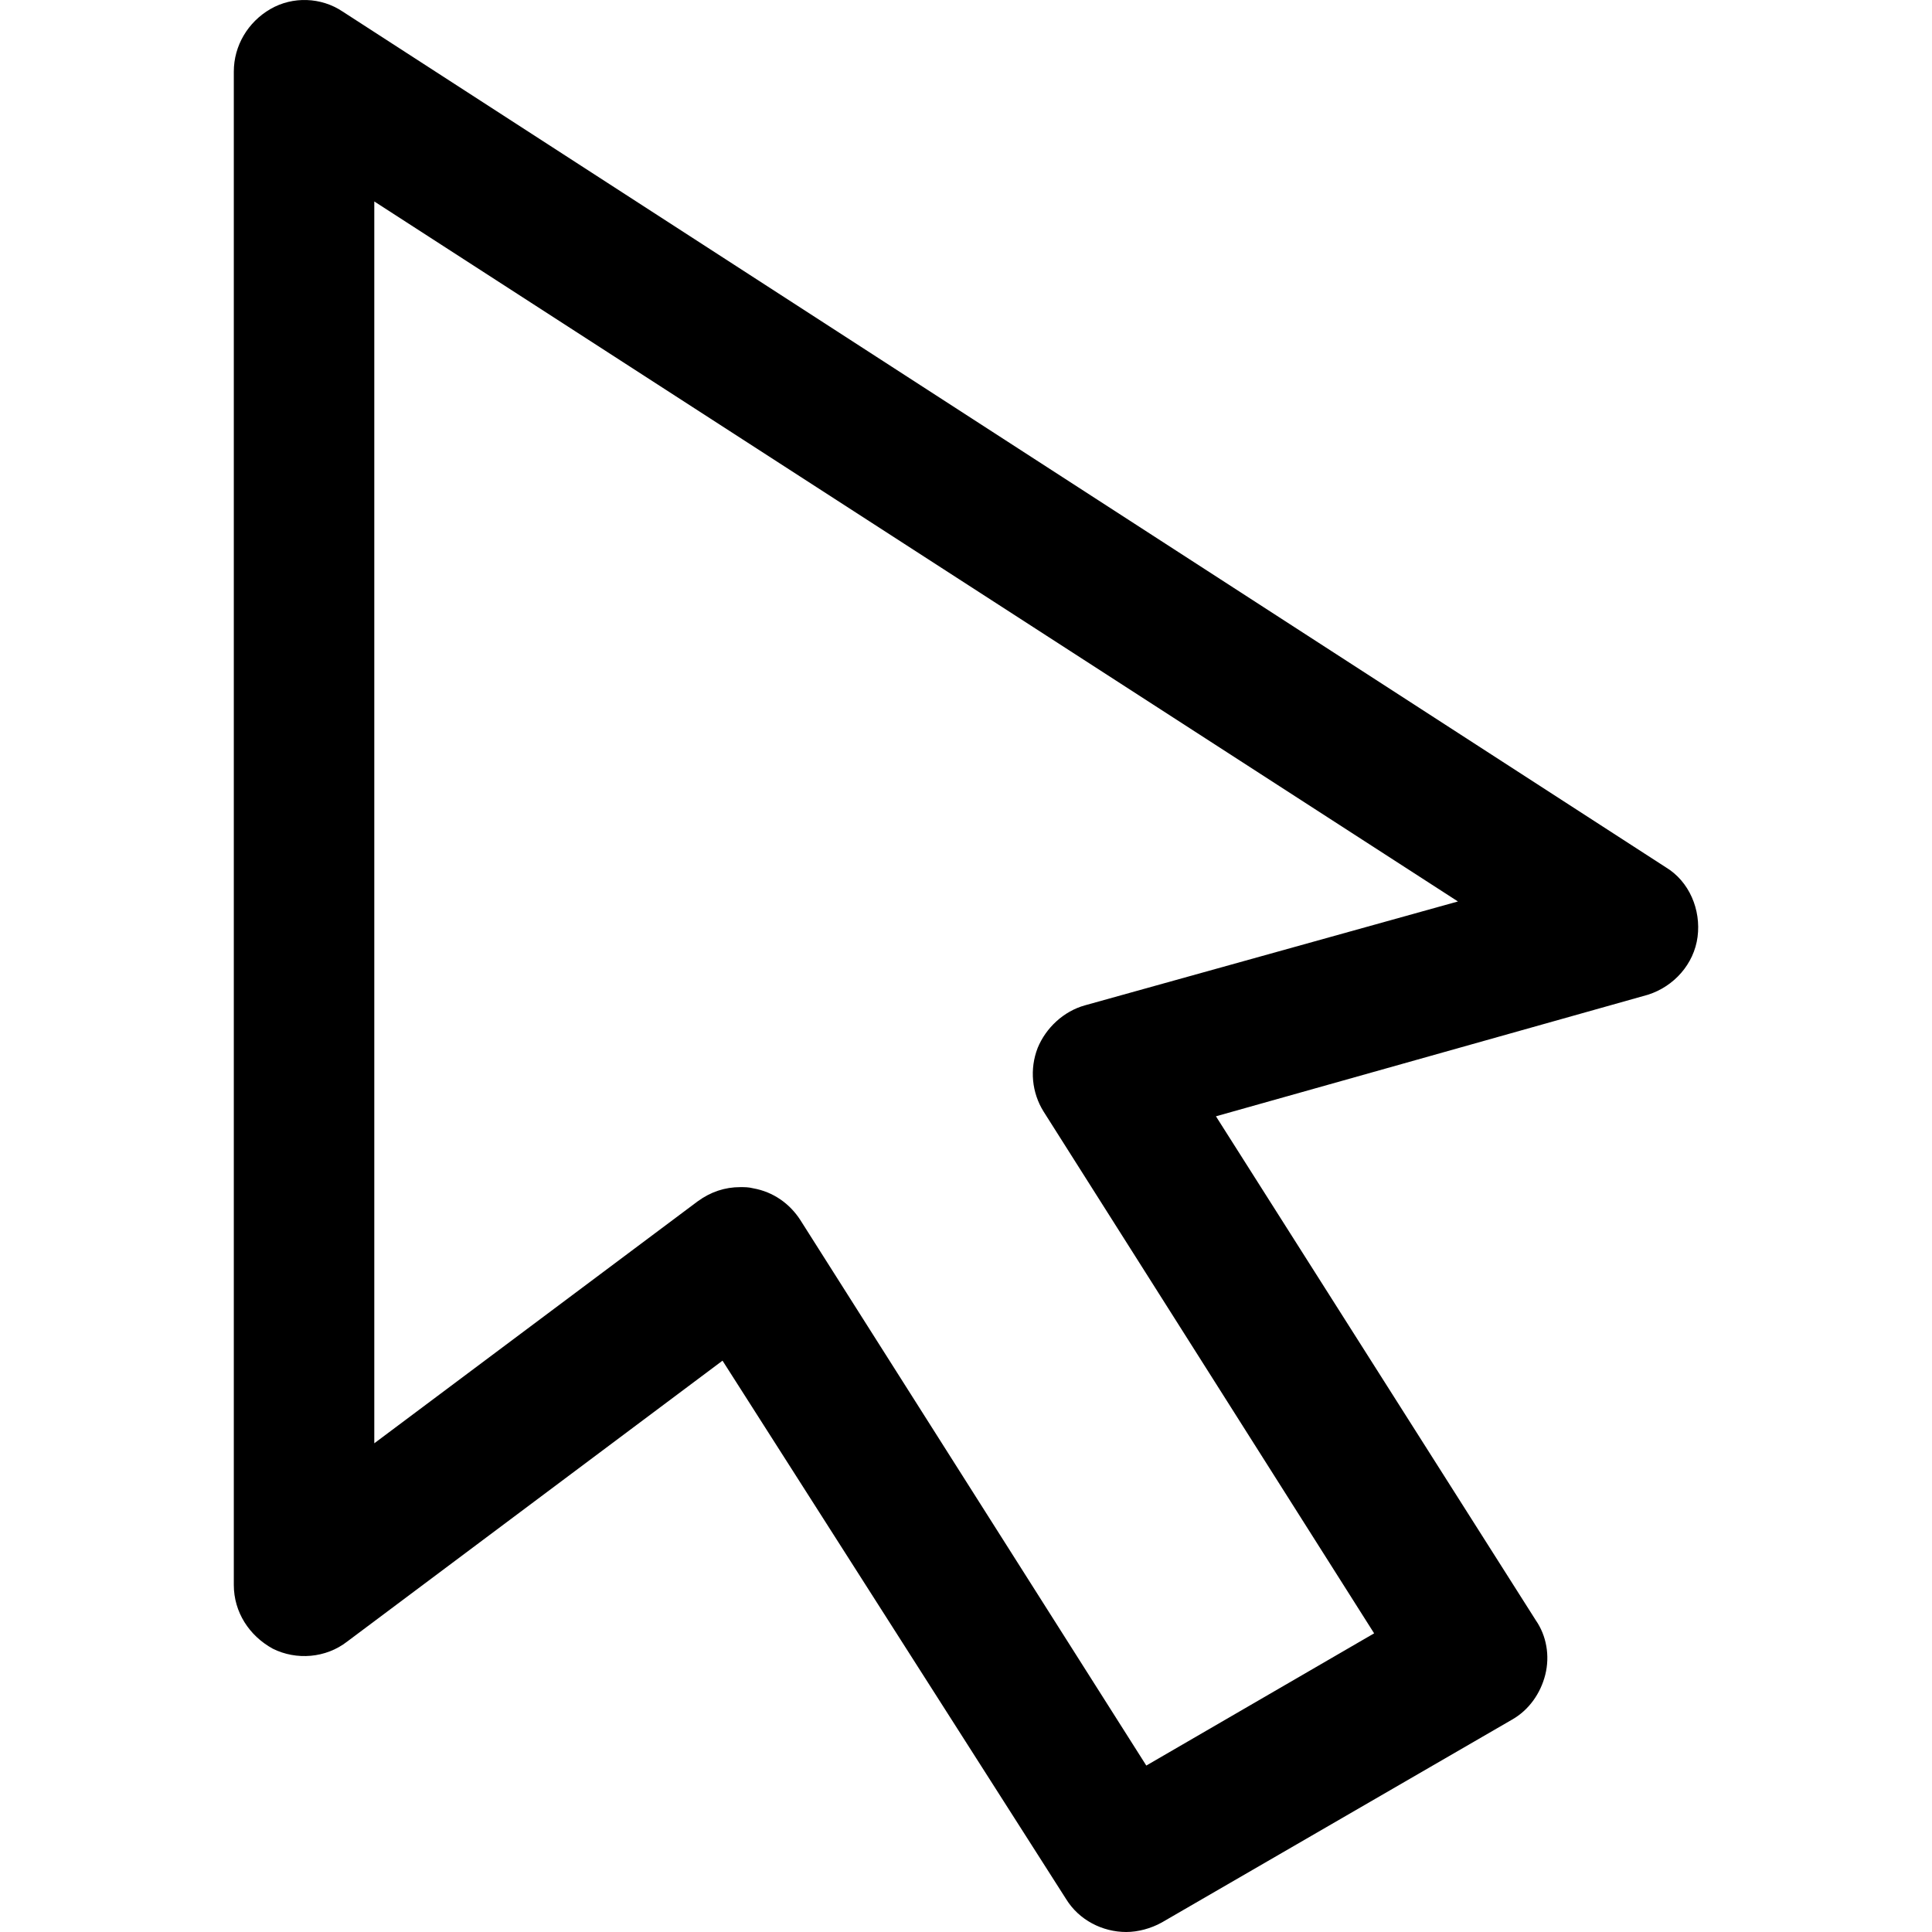
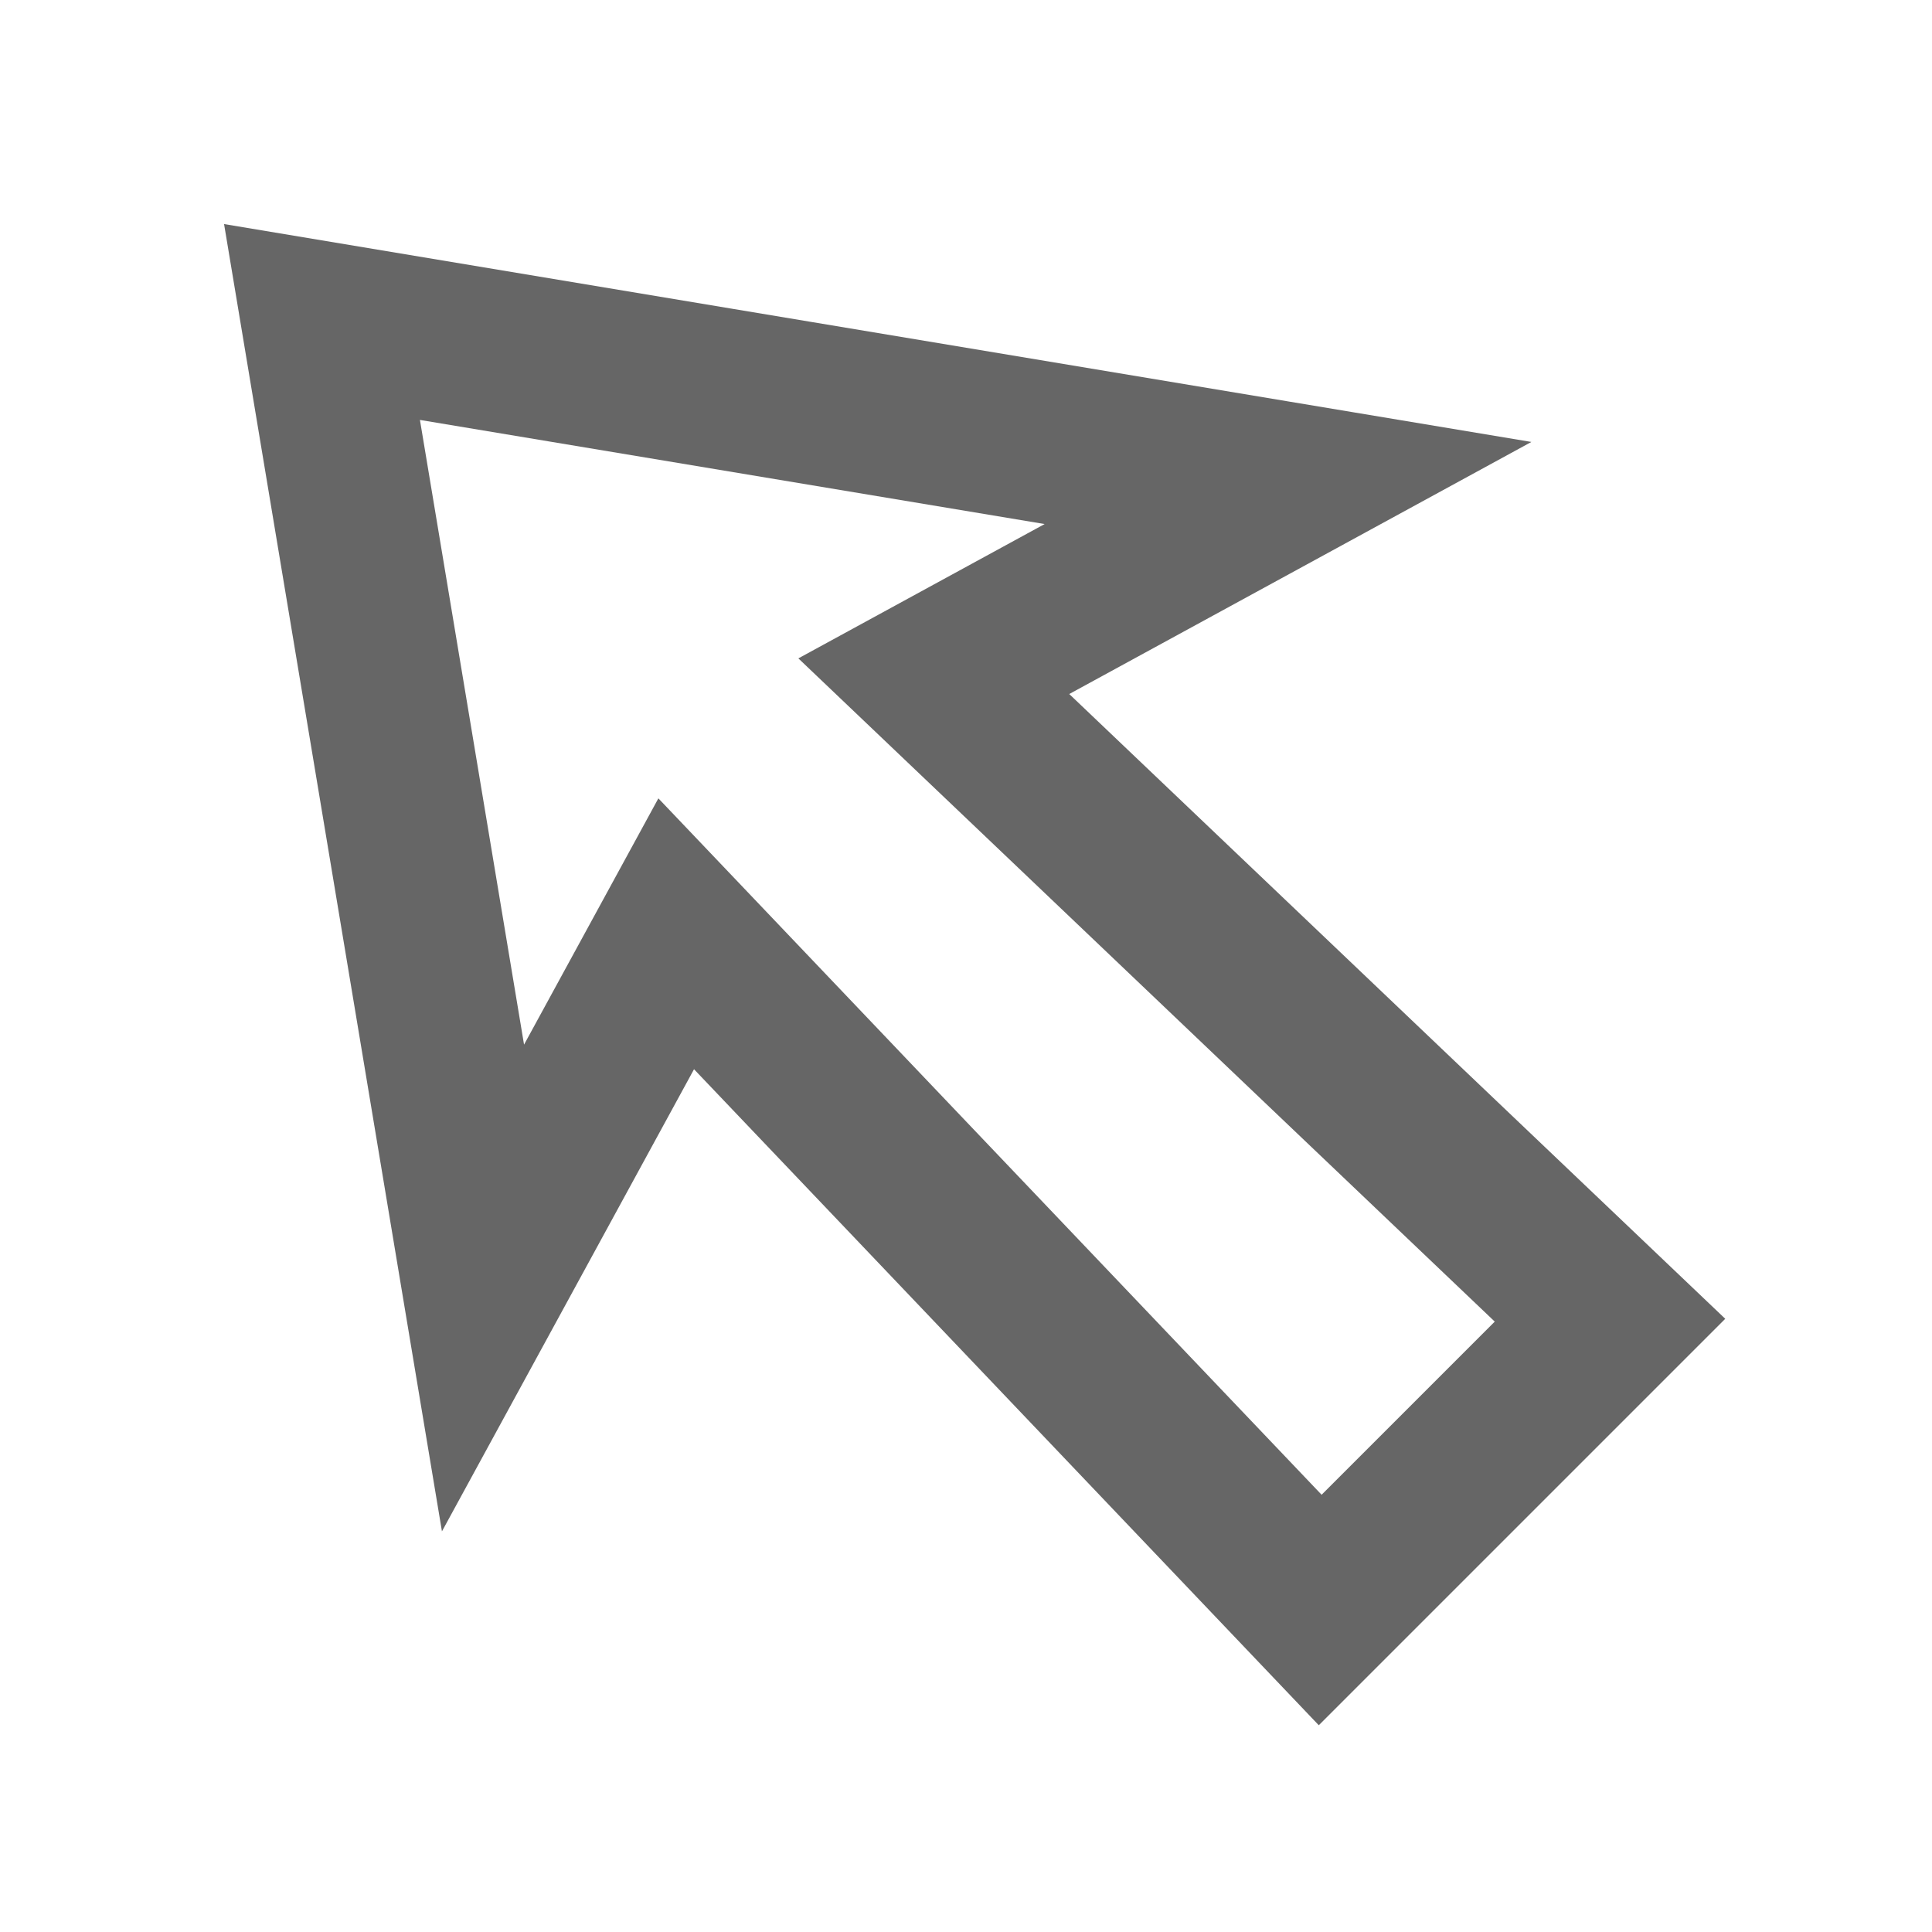
- <svg xmlns="http://www.w3.org/2000/svg" version="1.1" id="Capa_1" x="0px" y="0px" viewBox="0 0 463.721 463.721" style="enable-background:new 0 0 463.721 463.721;" xml:space="preserve">
+ <svg xmlns="http://www.w3.org/2000/svg" version="1.1" id="Layer_1" x="0px" y="0px" viewBox="0 0 60 60" style="enable-background:new 0 0 60 60;" xml:space="preserve">
+   <style type="text/css">
+ 	.st0{fill:none;stroke:#666666;stroke-width:5;stroke-miterlimit:10;}
+ </style>
  <g>
-     <g>
-       <path d="M407.453,224.871c0.85-6.517-1.983-13.317-7.65-16.717L82.186,2.737c-5.1-3.4-11.9-3.683-17.283-0.567    c-5.383,3.117-8.783,8.783-8.783,15.017v363.233c0,6.517,3.683,12.183,9.35,15.3c5.667,2.833,12.75,2.267,17.85-1.7l90.1-67.433    l82.45,129.2c3.117,5.1,8.783,7.933,14.45,7.933c2.833,0,5.95-0.85,8.5-2.267l84.15-48.733c3.967-2.267,6.8-6.233,7.933-10.767    c1.133-4.533,0.283-9.35-2.267-13.033l-76.783-120.983l103.7-29.183C401.786,236.771,406.603,231.387,407.453,224.871z     M260.403,241.304c-5.1,1.417-9.35,5.383-11.333,10.2c-1.983,5.1-1.417,10.767,1.417,15.3l79.333,125.233l-54.683,31.733    l-83.017-130.9c-2.55-3.967-6.517-6.8-11.333-7.65c-1.133-0.283-1.983-0.283-3.117-0.283c-3.683,0-7.083,1.133-10.2,3.4    l-77.633,58.083V48.354l260.1,168.017L260.403,241.304z" />
-     </g>
+     <path class="st0" d="M 10,10 L 15,40 21,29 41,50, 50,41 29,21, 40,15 10,10 Z" />
  </g>
</svg>
